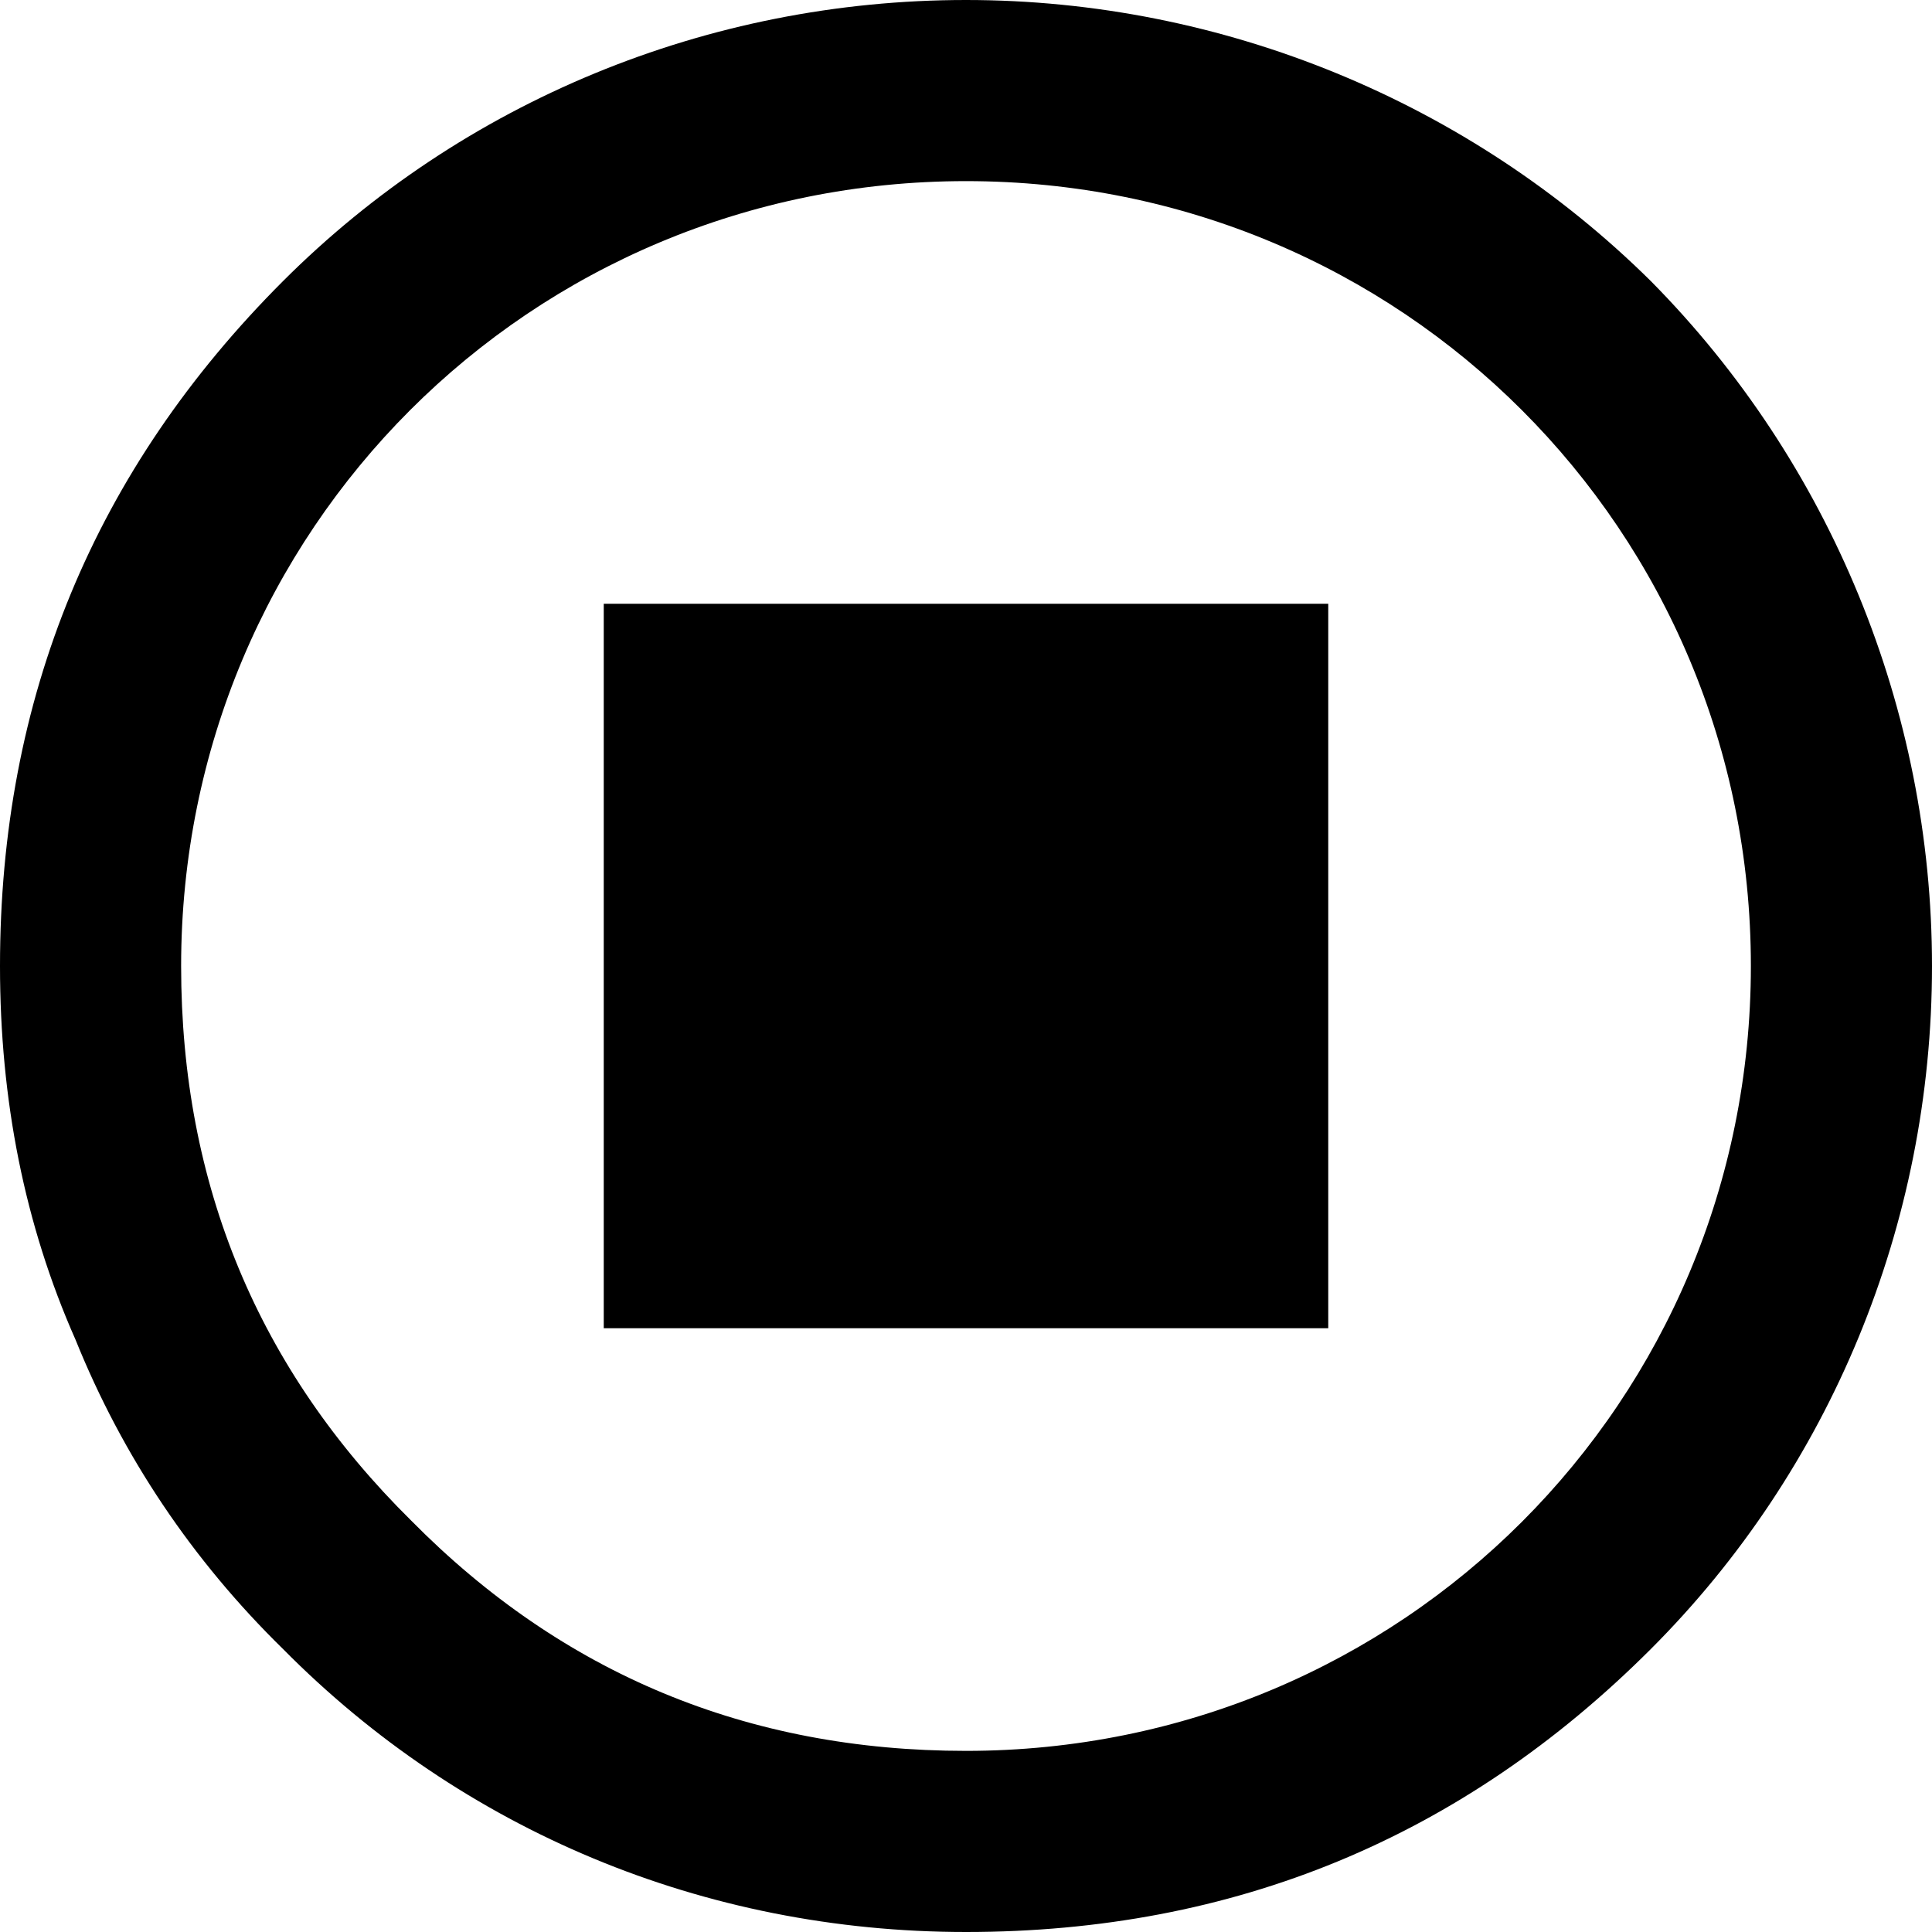
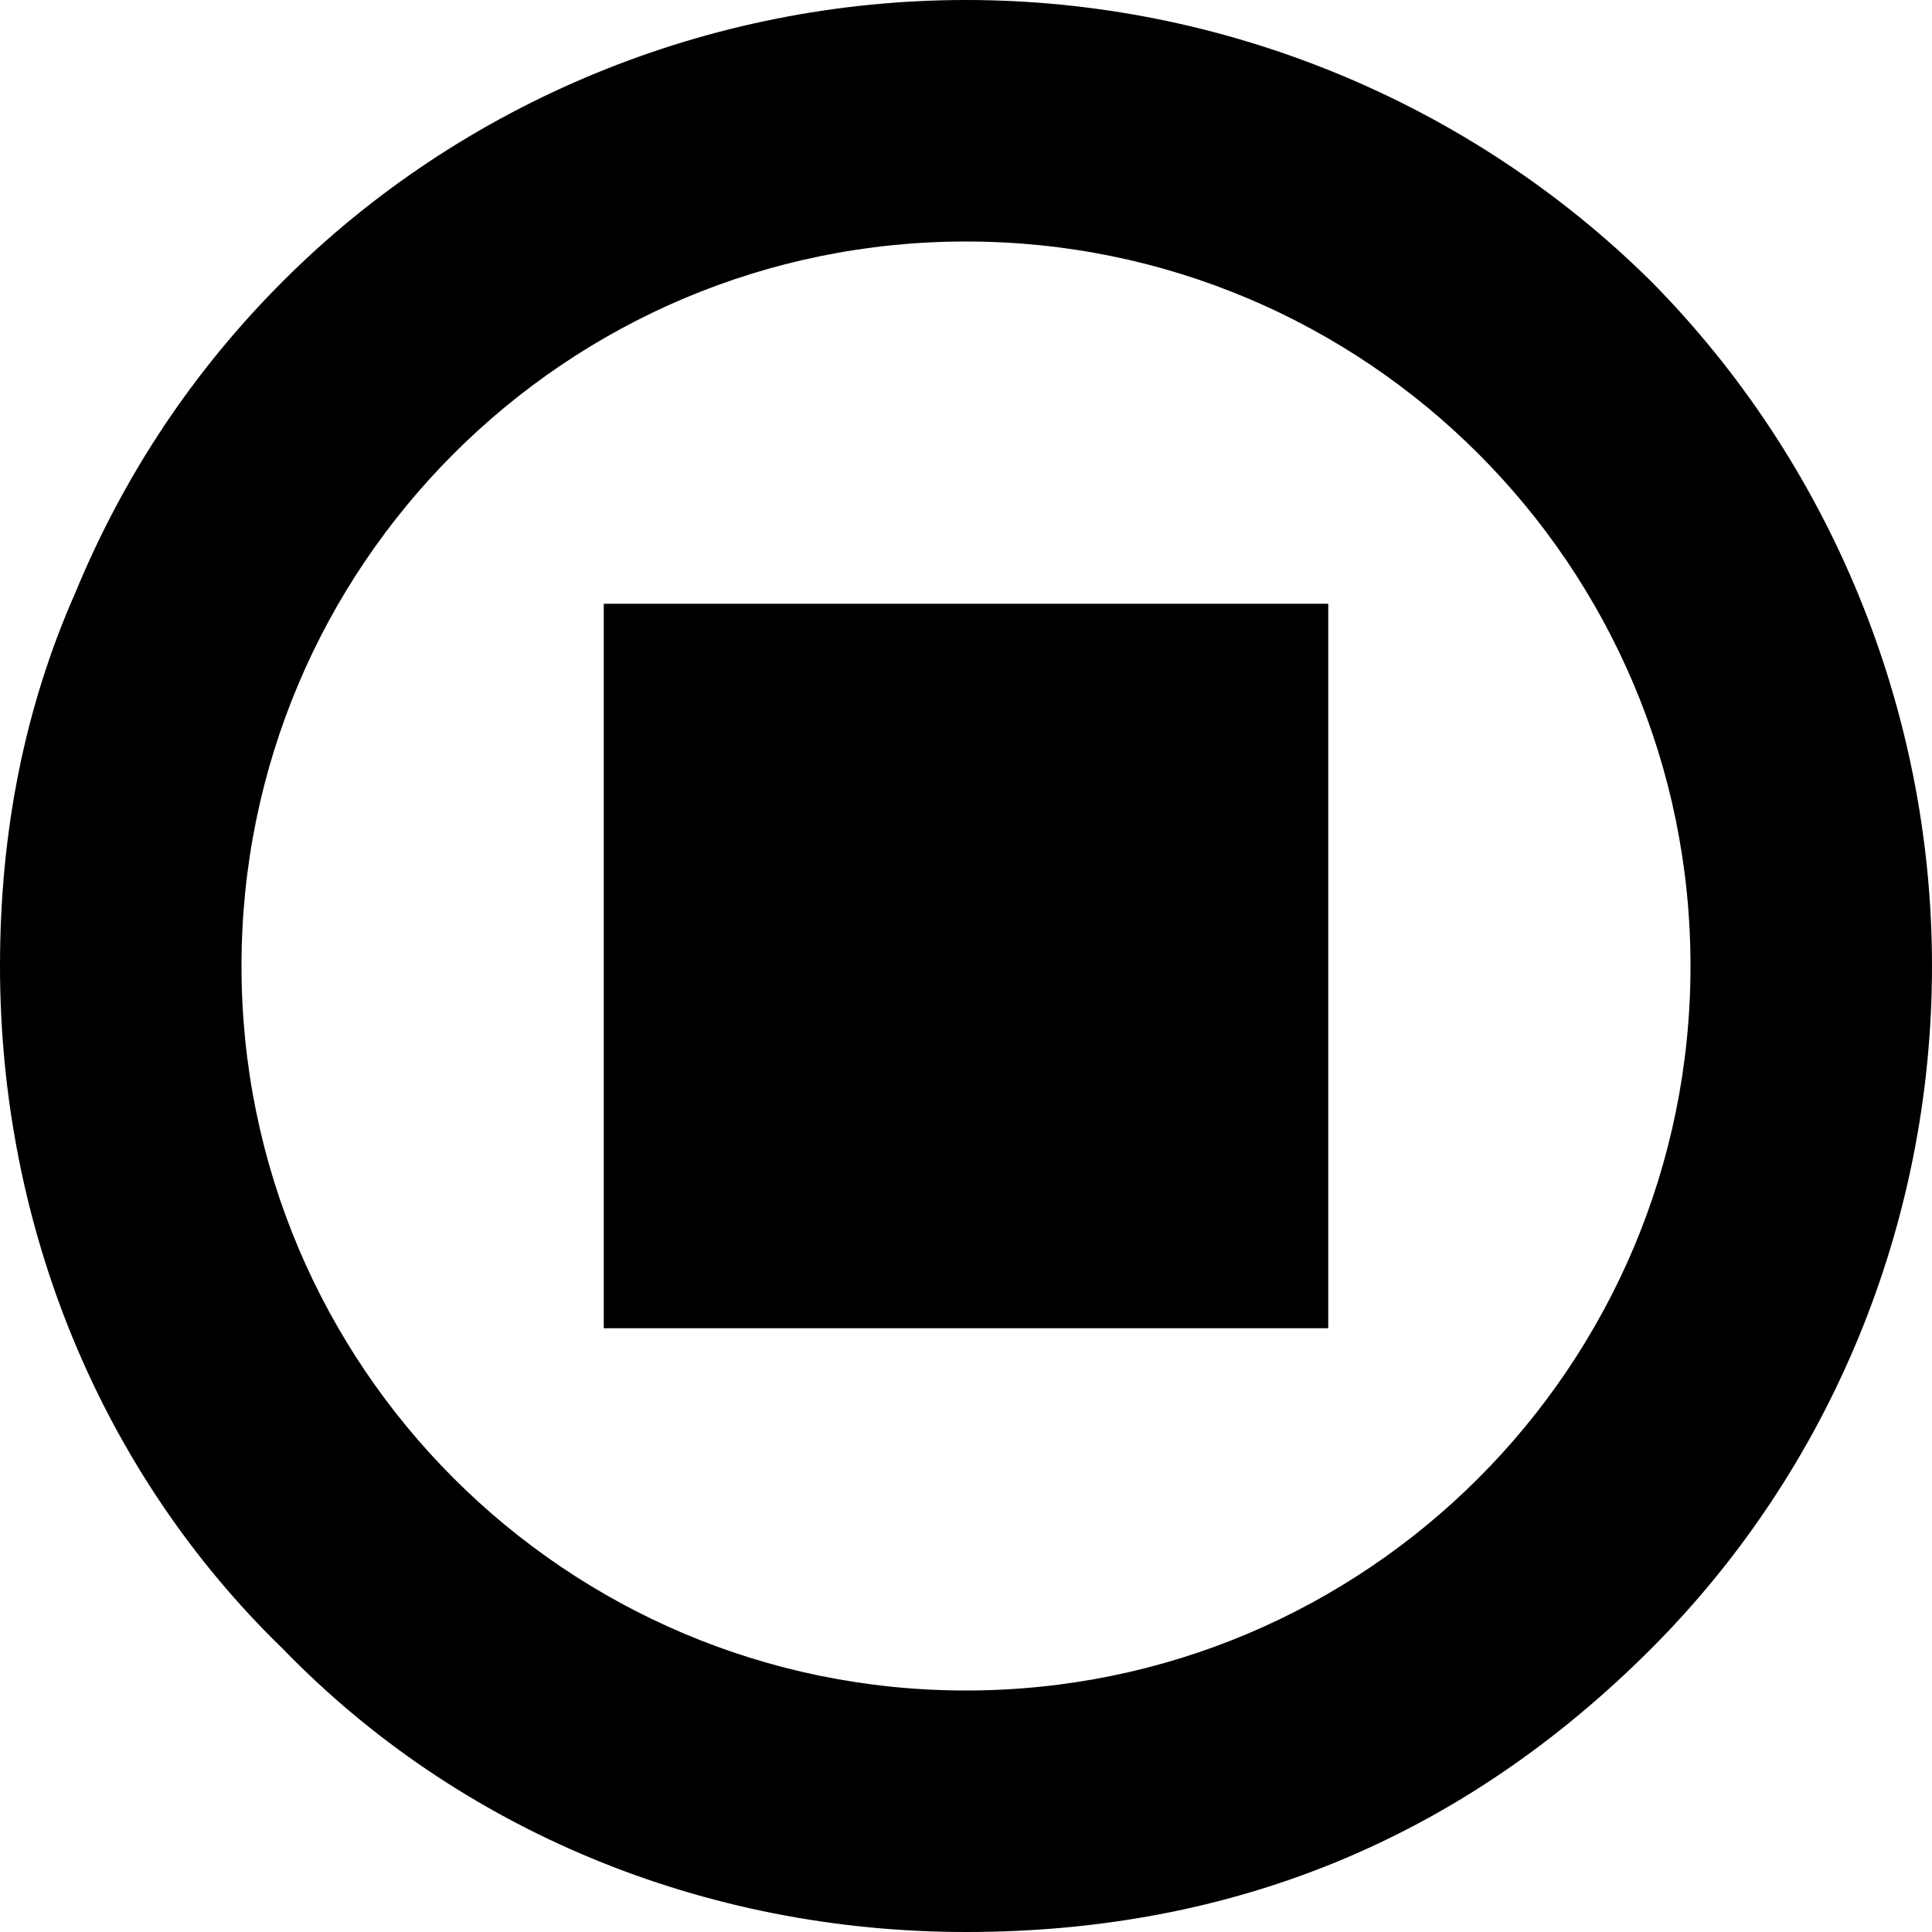
<svg xmlns="http://www.w3.org/2000/svg" version="1.1" id="Layer_1" x="0px" y="0px" width="1024px" height="1024px" viewBox="0 0 1024 1024" enable-background="new 0 0 1024 1024" xml:space="preserve">
-   <path d="M320,320v384h384V320H320z M96,512c0,116,41,214,122,294c80,81,178,122,294,122c231,0,416-185,416-416S743,96,512,96  S96,281,96,512z M40,710C13,649,0,583,0,512c0-142,50-263,150-363C245,54,375,0,512,0c136,0,267,54,363,149c95,96,149,227,149,363  c0,137-54,267-149,362c-100,100-221,150-363,150c-139,0-267-54-362-150C102,827,65,772,40,710z" />
+   <path d="M512,896c-212.079,0-384-171.921-384-384s171.921-384,384-384s384,171.921,384,384S724.079,896,512,896z M40,314  C13,375,0,441,0,512c0,139,54,269,150,362c93,96,223,150,362,150c142,0,263-50,363-150c95-95,149-225,149-362c0-136-54-267-149-363  C779,54,648,0,512,0S245,54,150,149C103,196,66,251,40,314z M320,320v384h384V320H320z" />
</svg>
